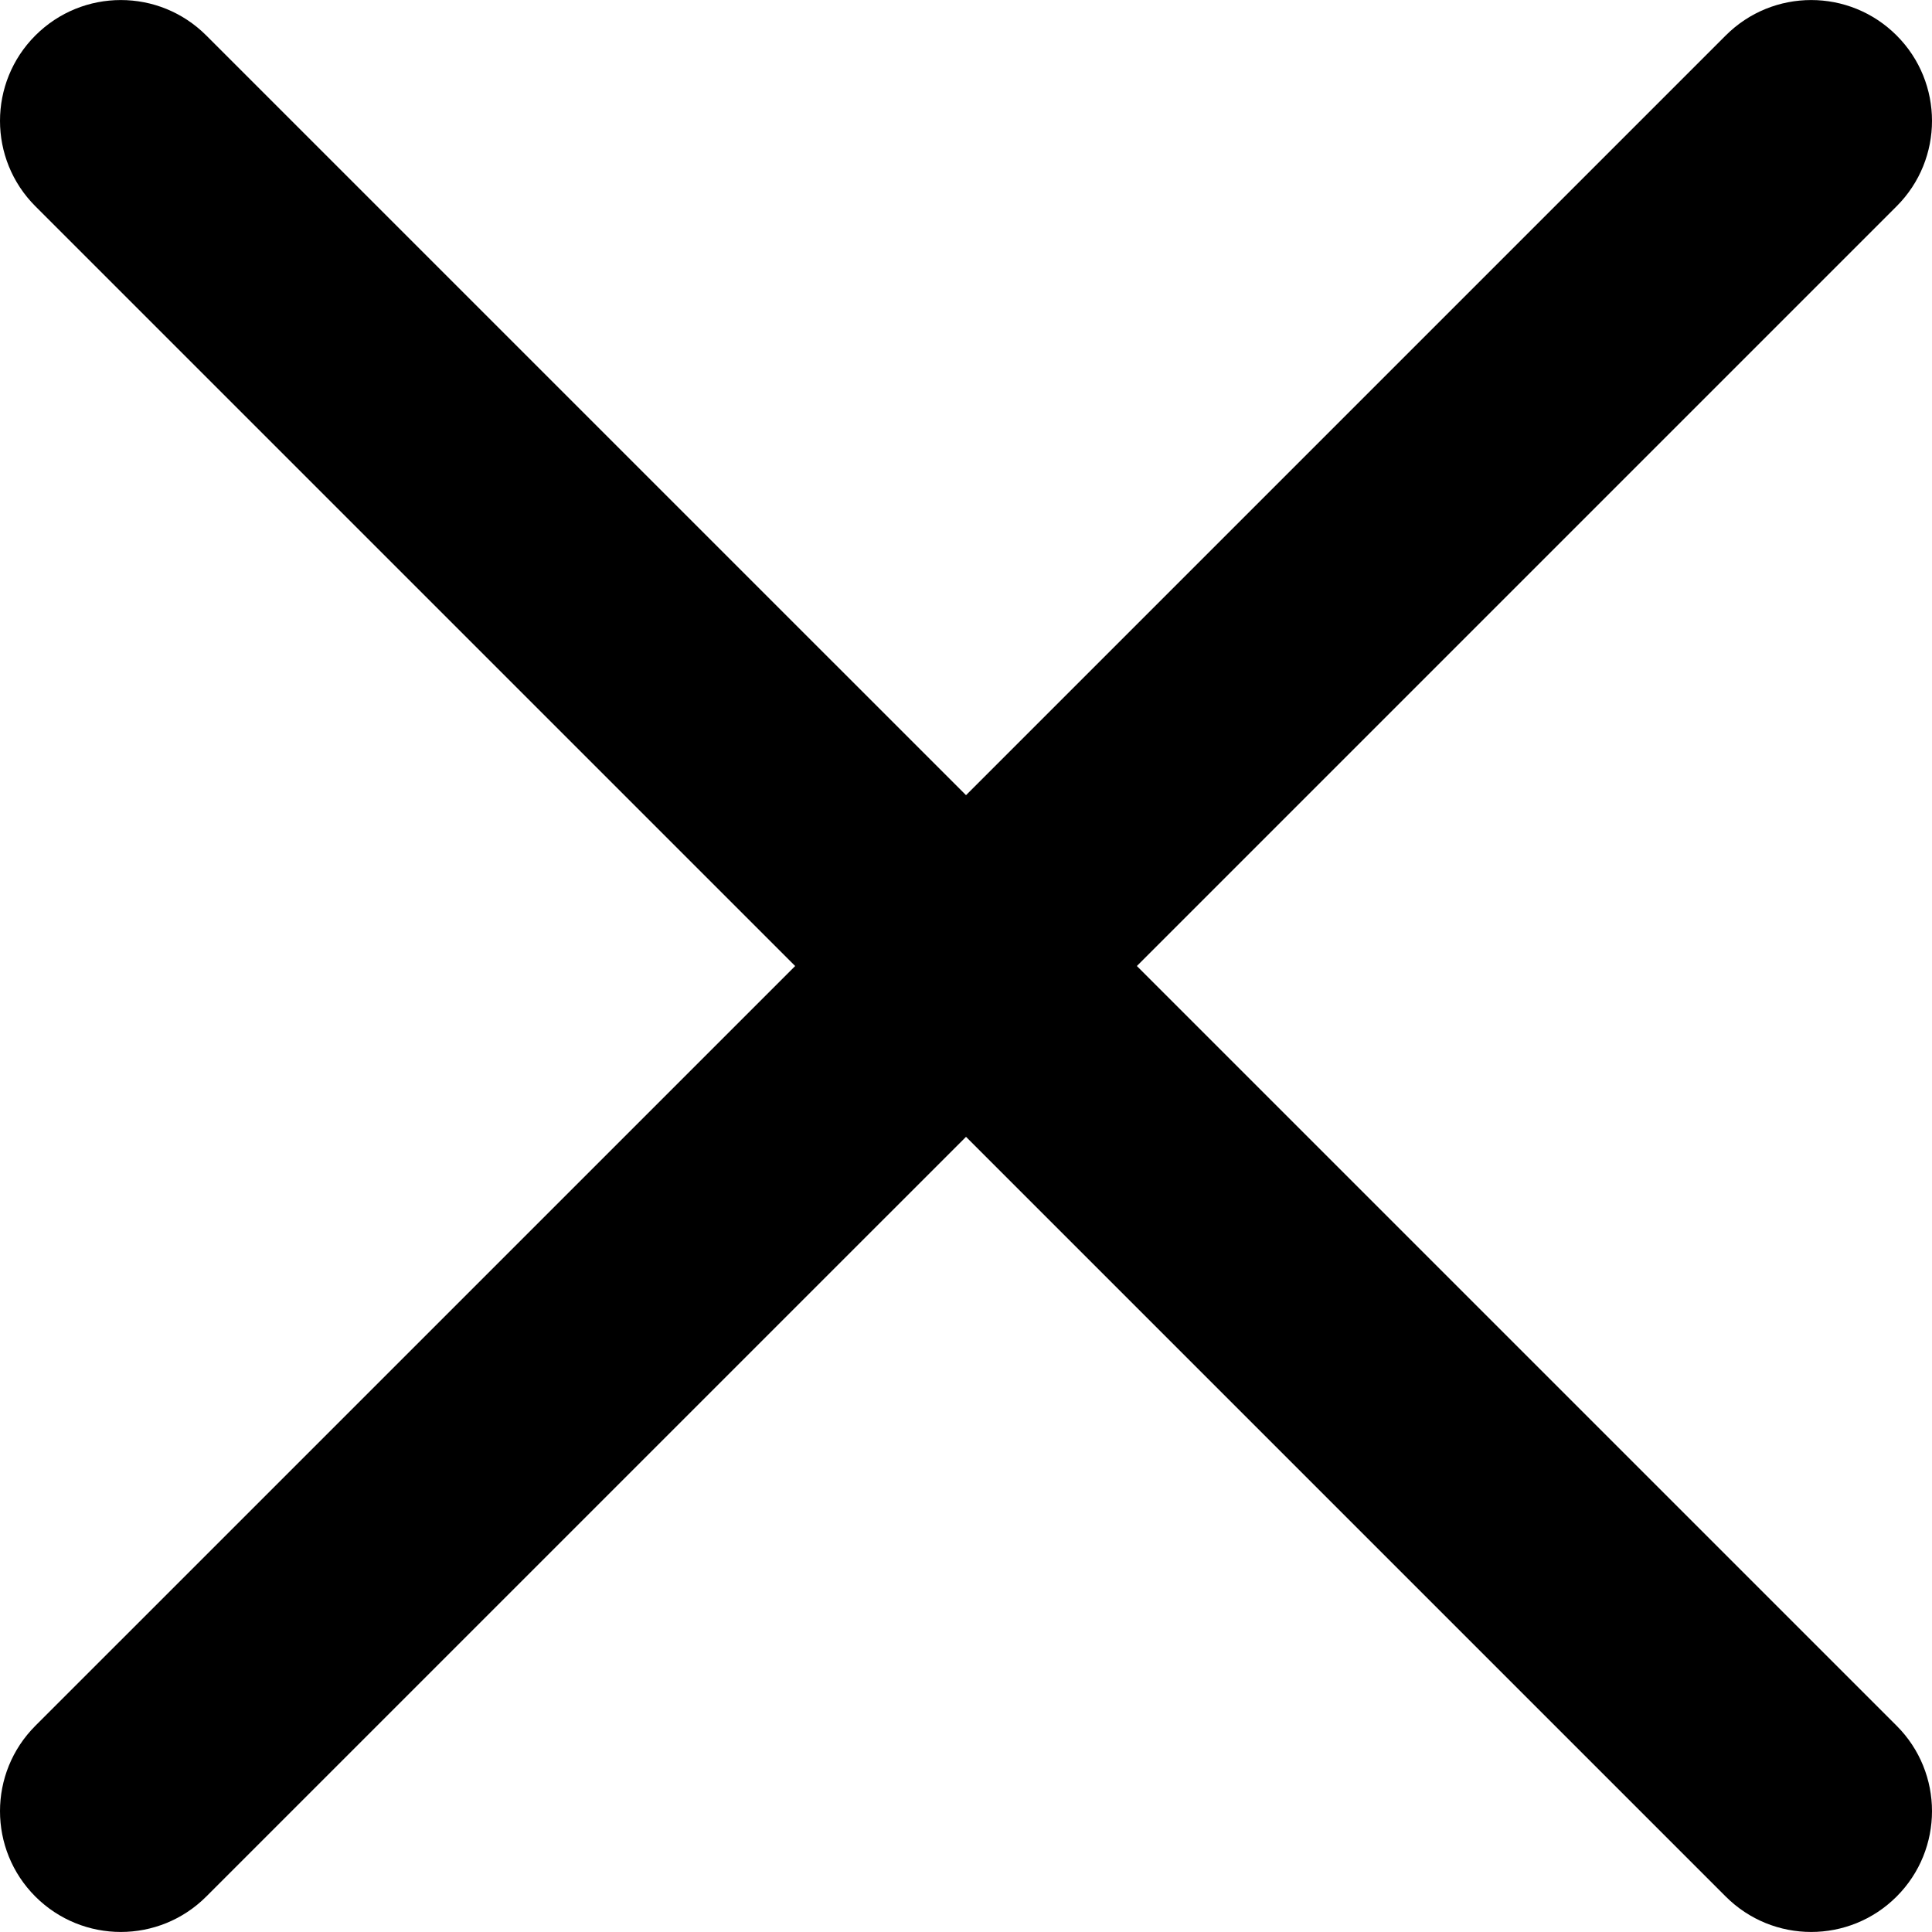
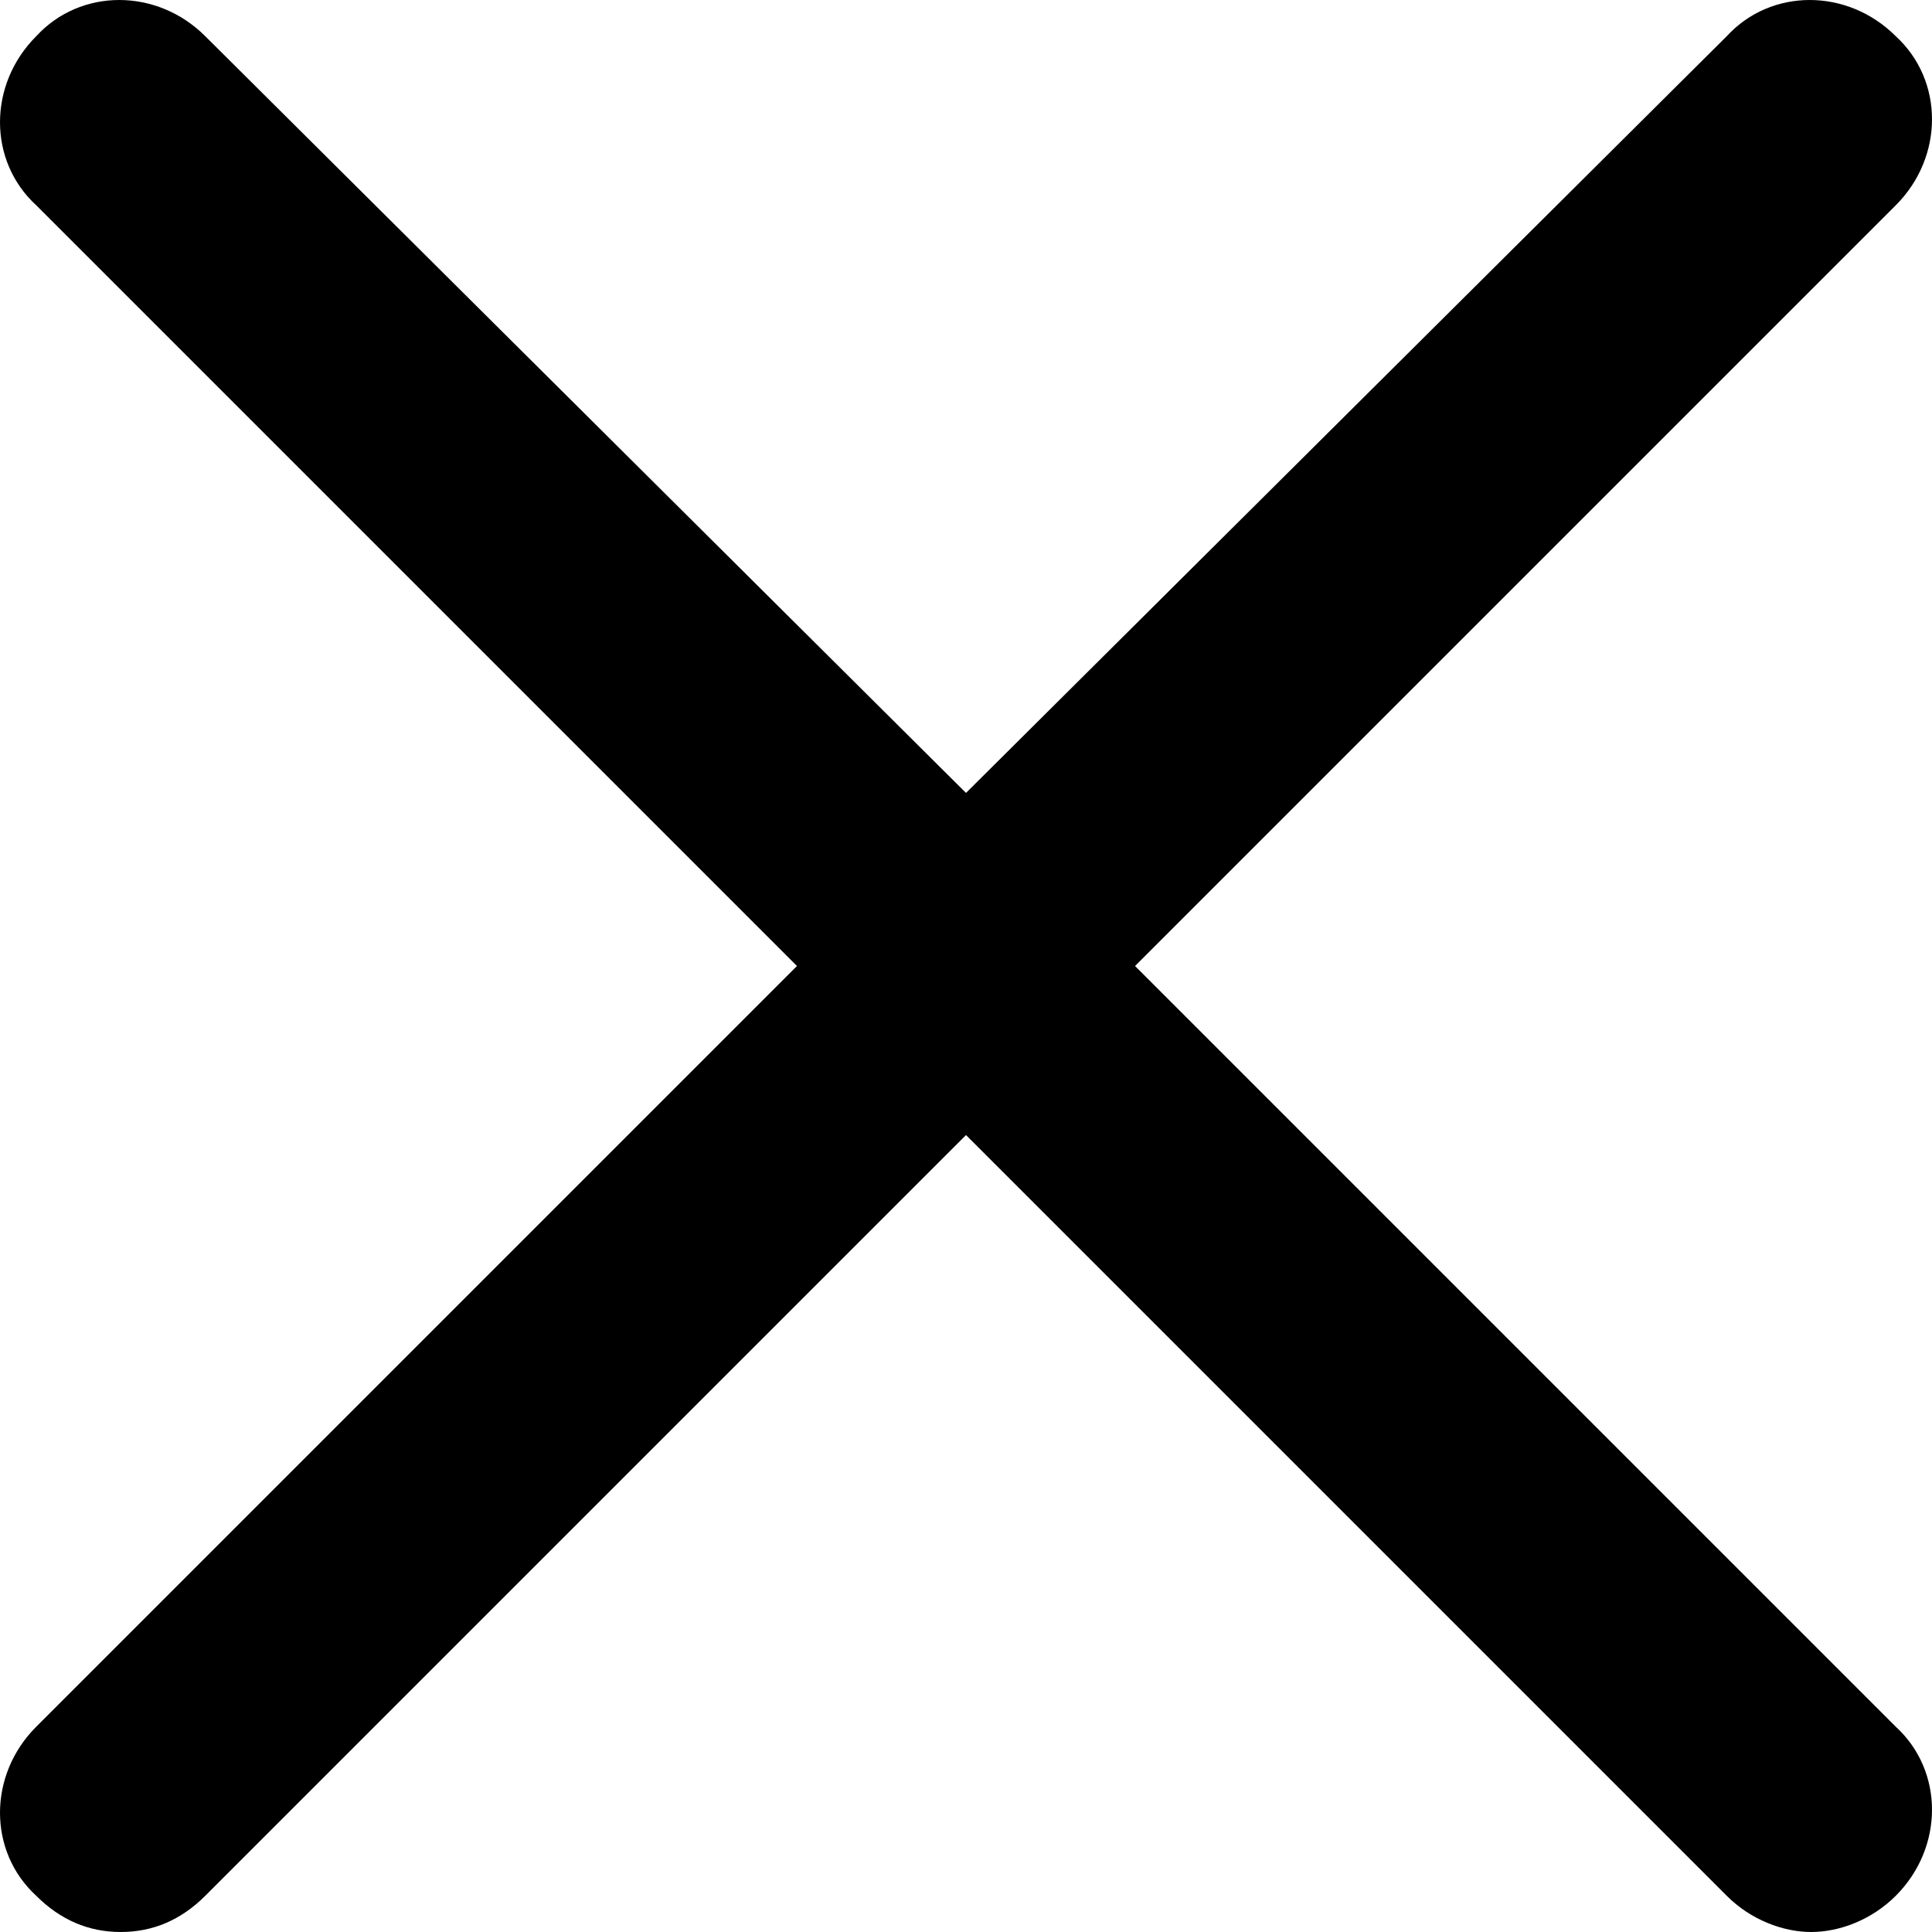
- <svg xmlns="http://www.w3.org/2000/svg" version="1.1" id="Capa_1" x="0px" y="0px" viewBox="0 0 47.971 47.971" style="enable-background:new 0 0 47.971 47.971;" xml:space="preserve">
-   <g>
-     <path d="M28.228,23.986L47.092,5.122c1.172-1.171,1.172-3.071,0-4.242c-1.172-1.172-3.07-1.172-4.242,0L23.986,19.744L5.121,0.88   c-1.172-1.172-3.07-1.172-4.242,0c-1.172,1.171-1.172,3.071,0,4.242l18.865,18.864L0.879,42.85c-1.172,1.171-1.172,3.071,0,4.242   C1.465,47.677,2.233,47.97,3,47.97s1.535-0.293,2.121-0.879l18.865-18.864L42.85,47.091c0.586,0.586,1.354,0.879,2.121,0.879   s1.535-0.293,2.121-0.879c1.172-1.171,1.172-3.071,0-4.242L28.228,23.986z" />
-   </g>
-   <g>
- </g>
-   <g>
- </g>
-   <g>
- </g>
-   <g>
- </g>
-   <g>
- </g>
-   <g>
- </g>
-   <g>
- </g>
-   <g>
- </g>
-   <g>
- </g>
-   <g>
- </g>
-   <g>
- </g>
-   <g>
- </g>
-   <g>
- </g>
-   <g>
- </g>
-   <g>
- </g>
+ <svg xmlns="http://www.w3.org/2000/svg" viewBox="0 0 48 48">
+   <path class="icon-close" d="M28.2 24L47.1 5.1c1.2-1.2 1.2-3.1 0-4.2 -1.2-1.2-3.1-1.2-4.2 0L24 19.7 5.1 0.9c-1.2-1.2-3.1-1.2-4.2 0 -1.2 1.2-1.2 3.1 0 4.2l18.9 18.9L0.9 42.9c-1.2 1.2-1.2 3.1 0 4.2C1.5 47.7 2.2 48 3 48s1.5-0.3 2.1-0.9l18.9-18.9L42.9 47.1c0.6 0.6 1.4 0.9 2.1 0.9s1.5-0.3 2.1-0.9c1.2-1.2 1.2-3.1 0-4.2L28.2 24z" />
</svg>
